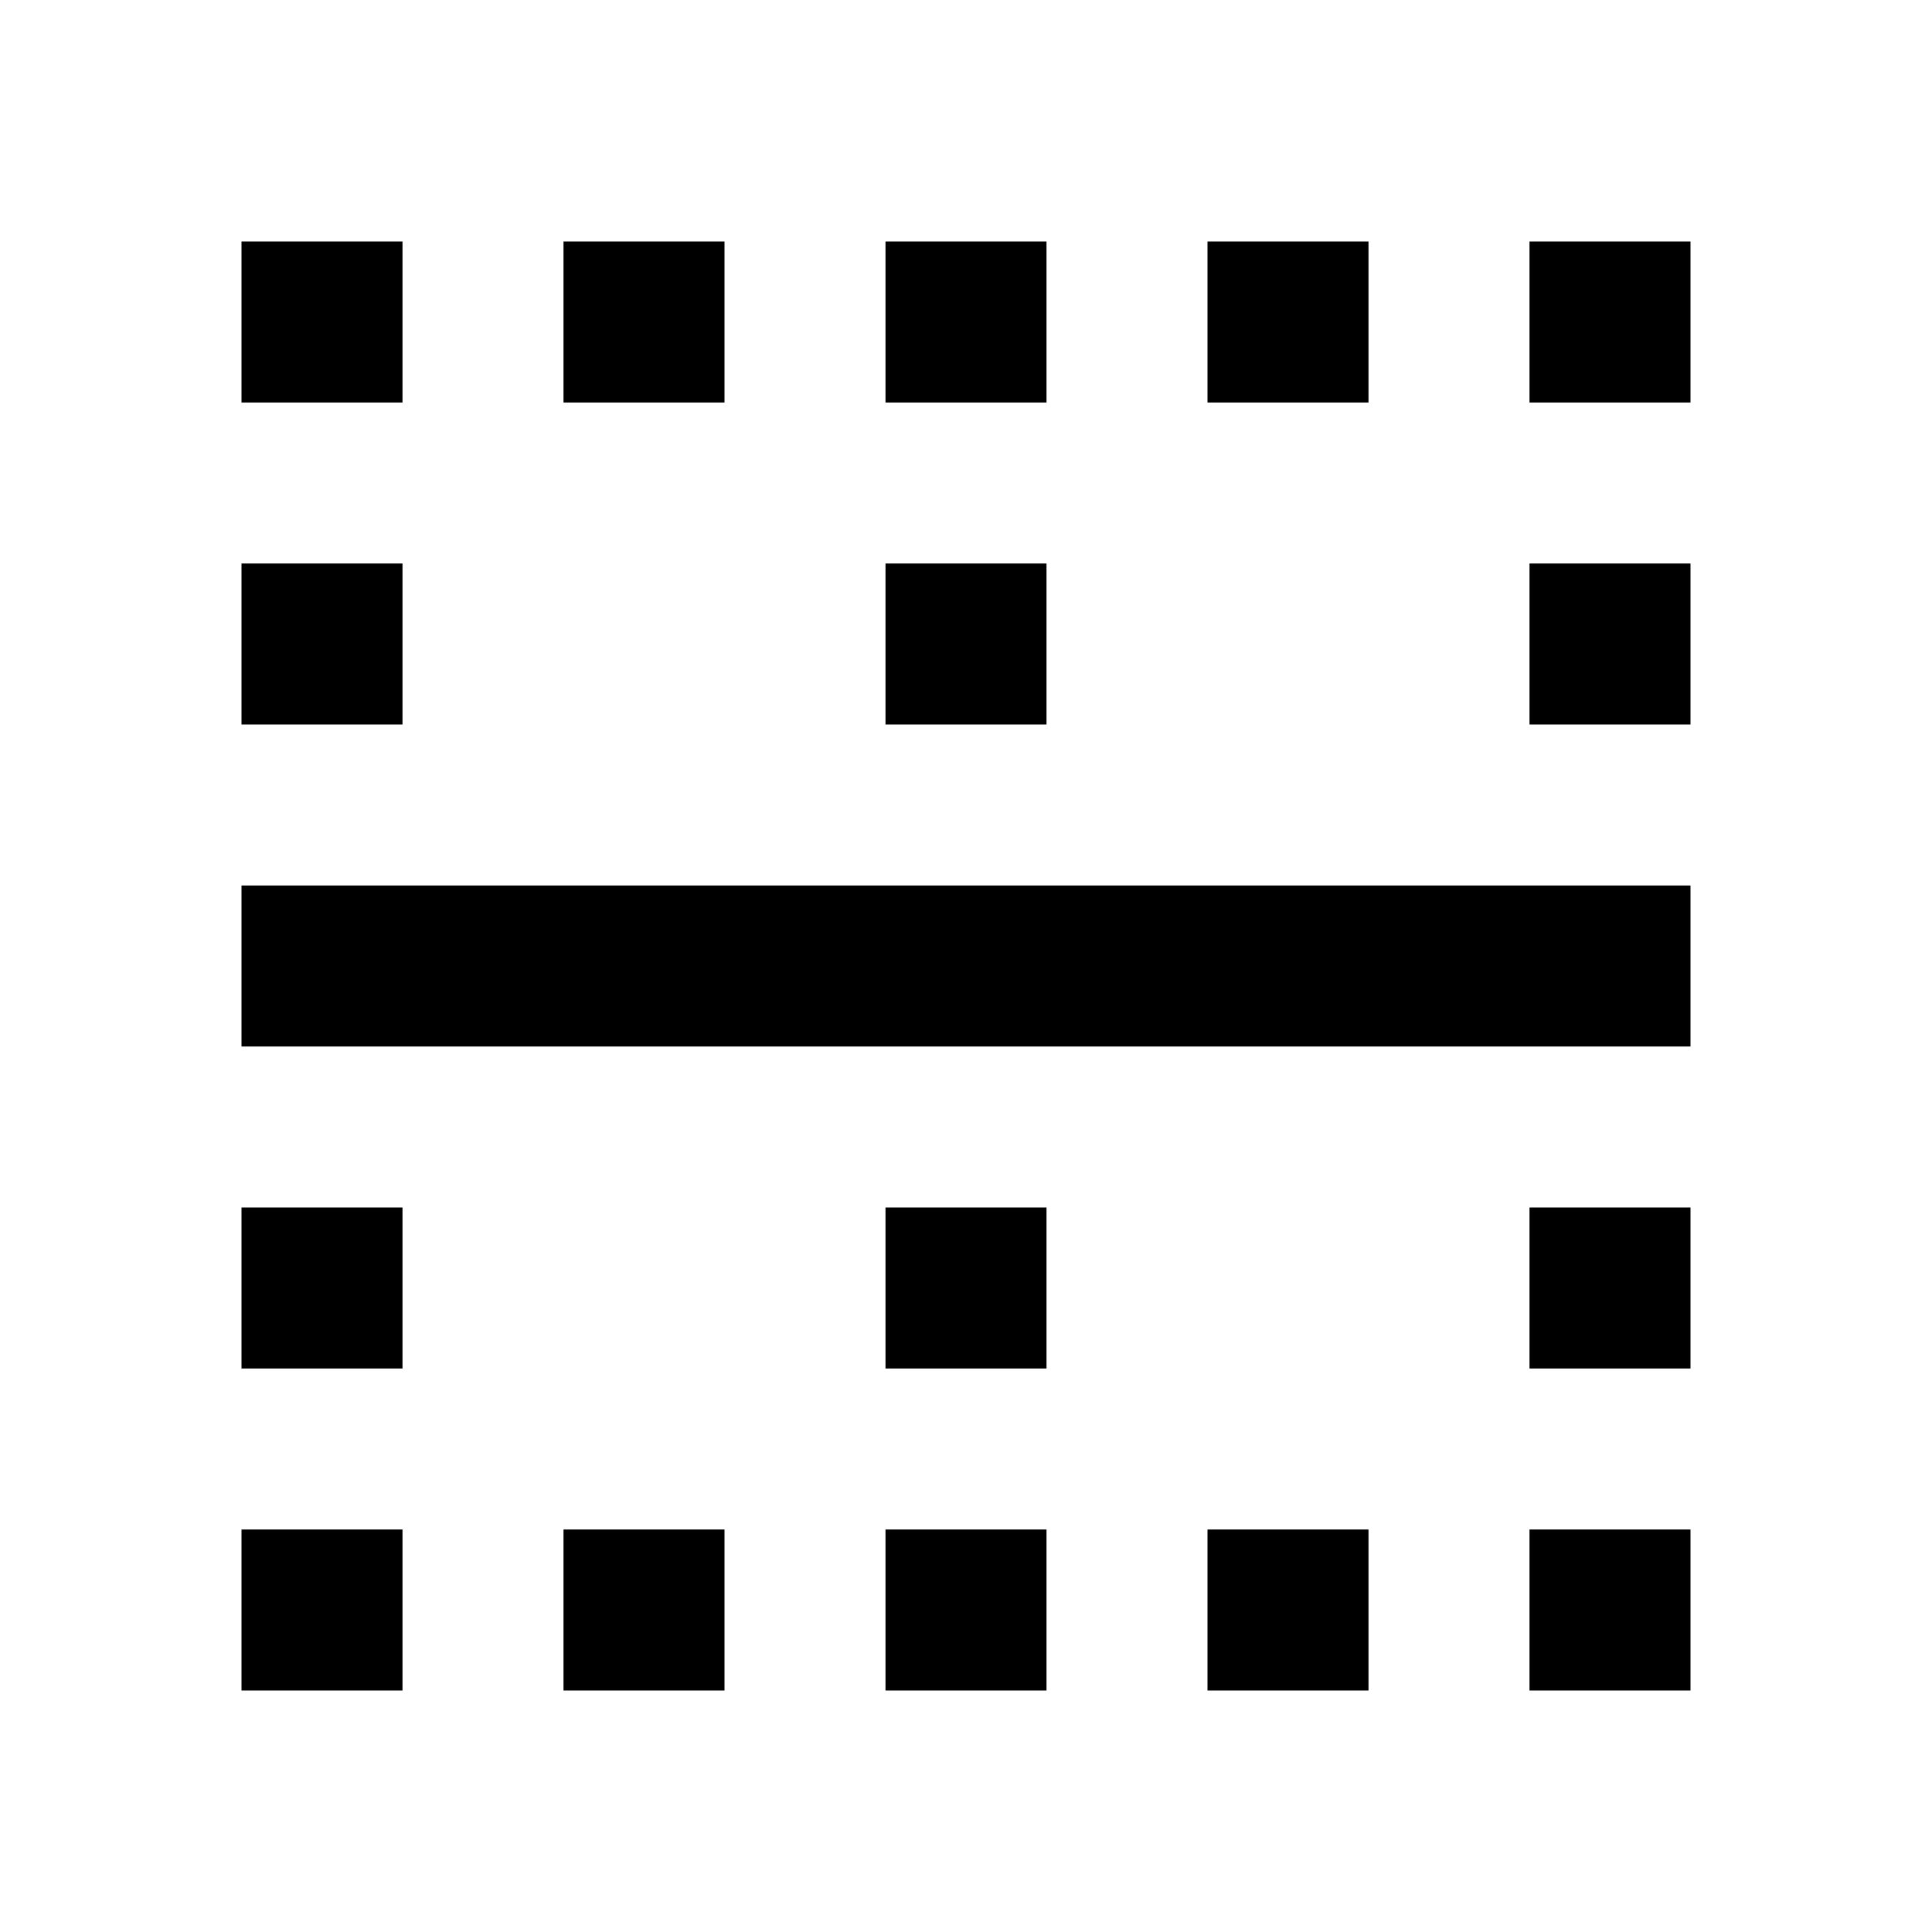
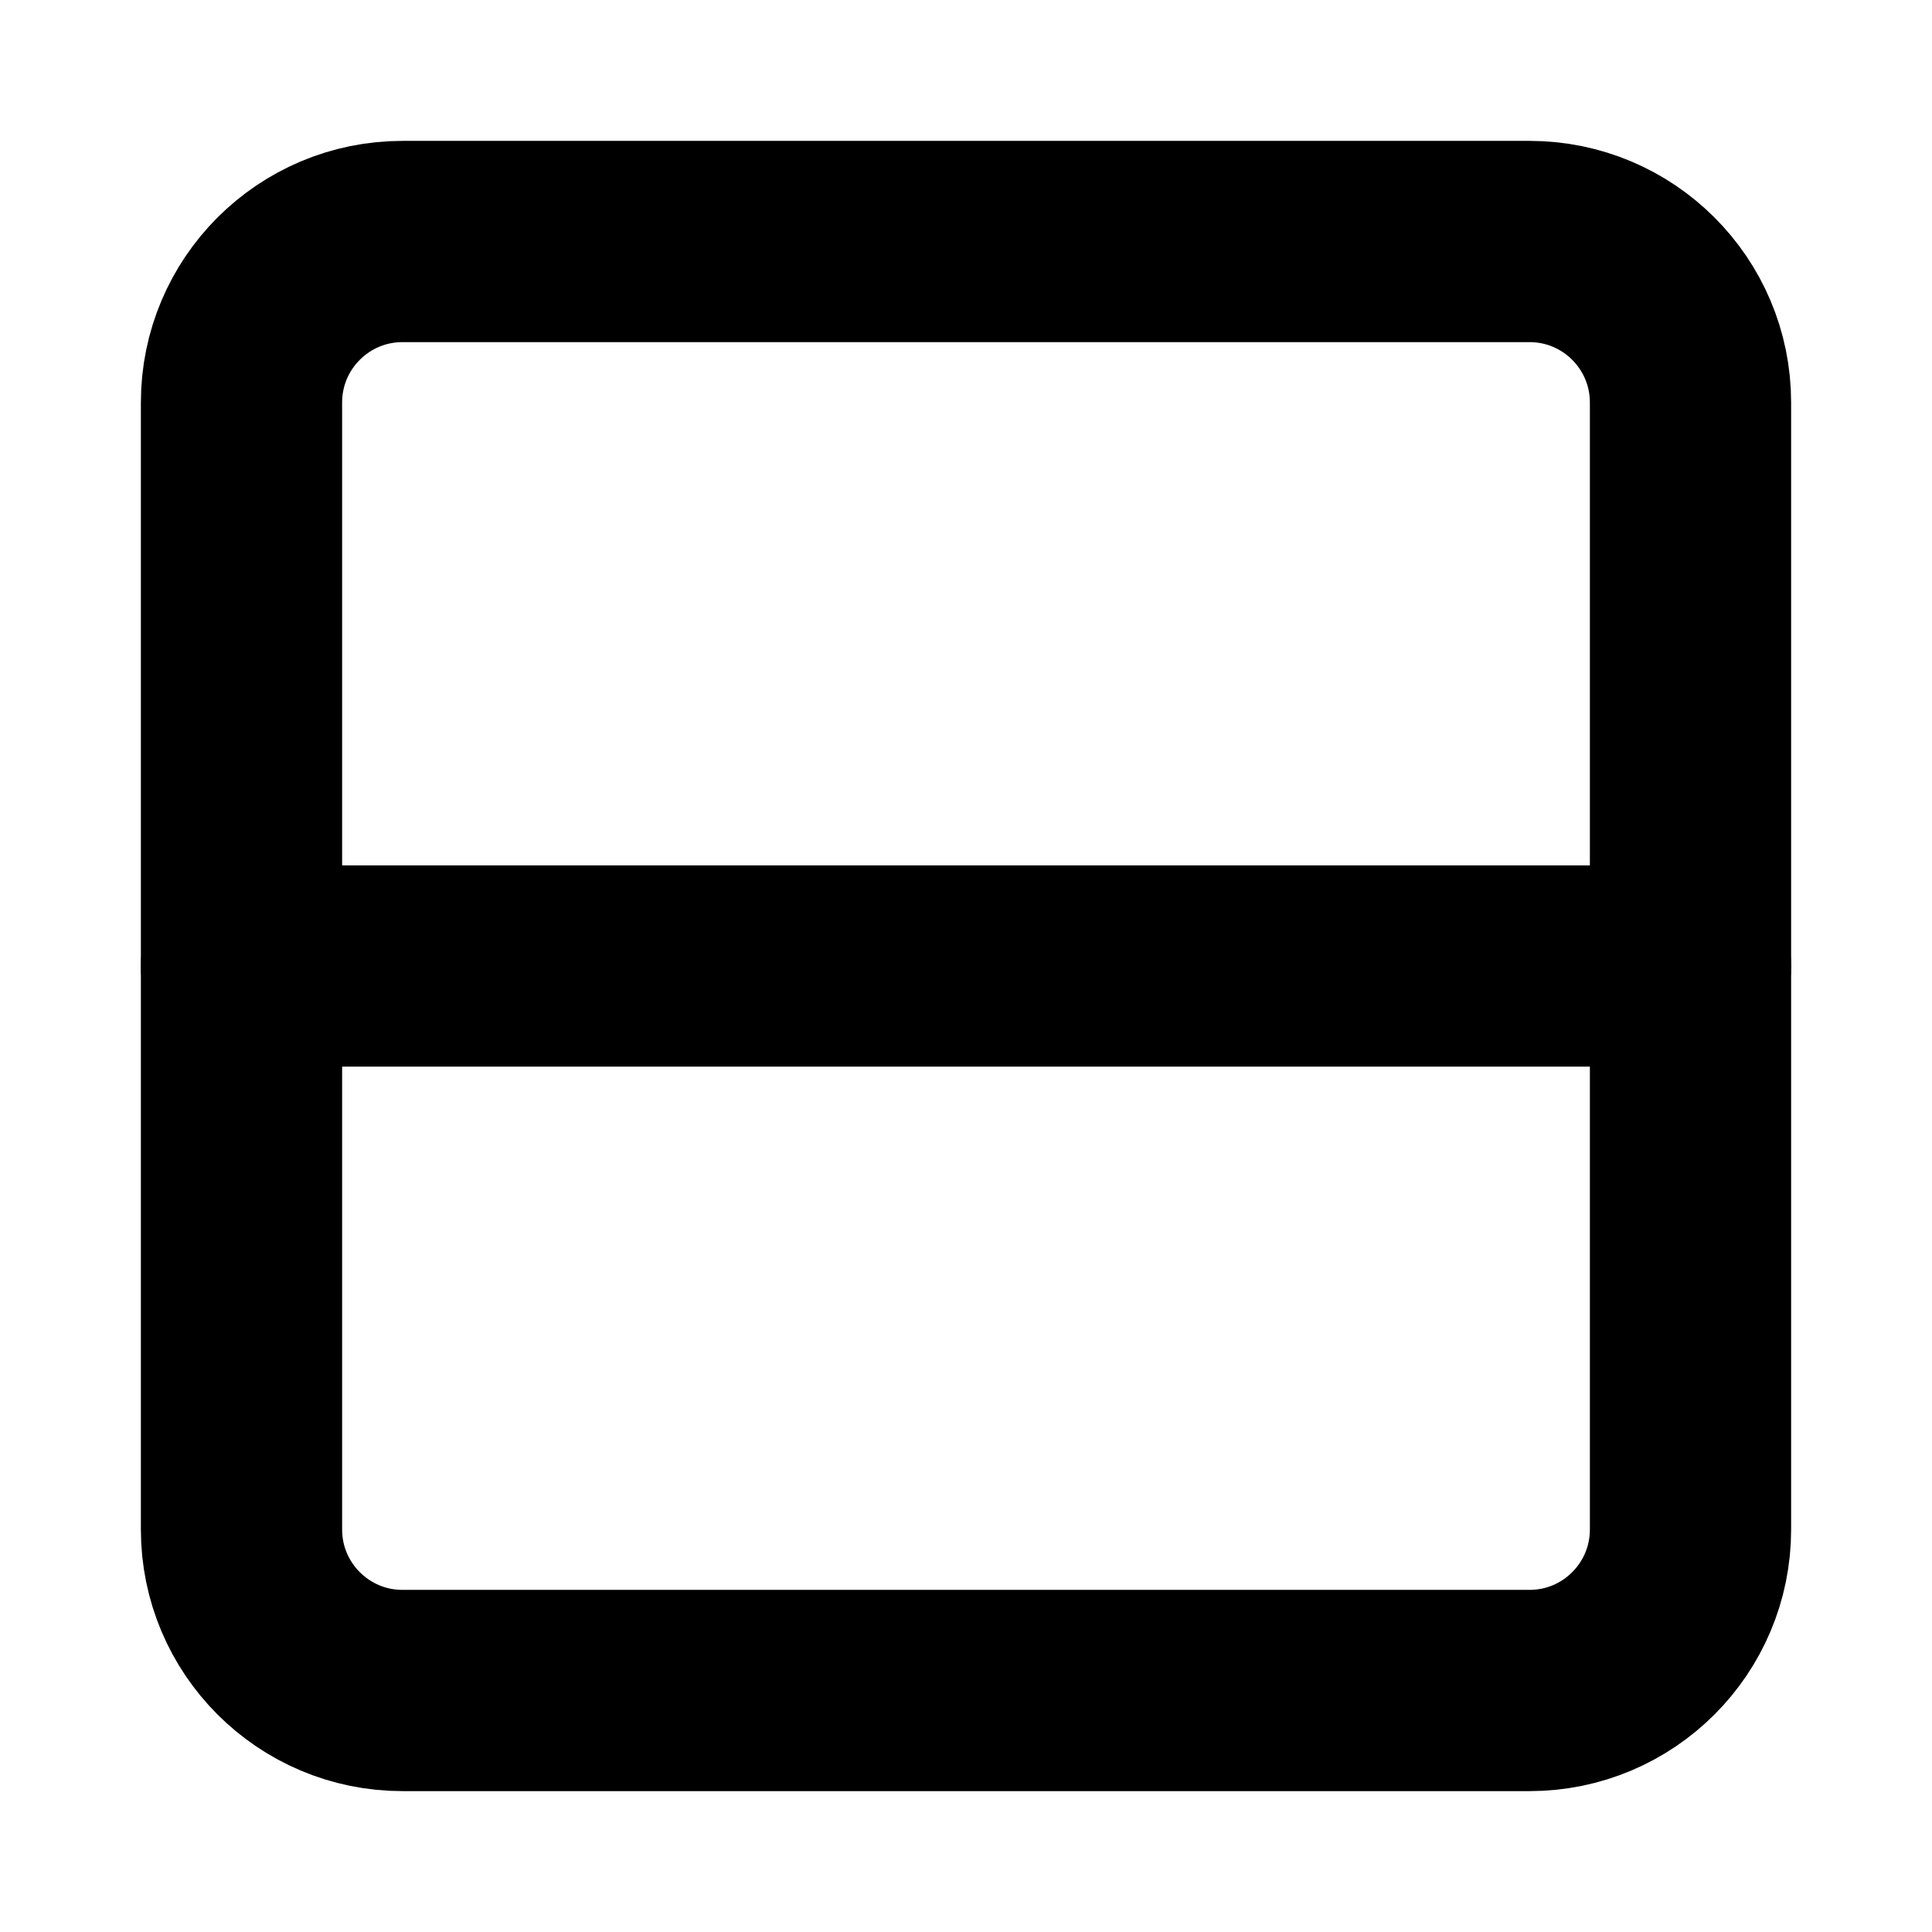
- <svg xmlns="http://www.w3.org/2000/svg" viewBox="0 0 48 48">
-   <path d="M6 42h4v-4h-4v4zm4-28h-4v4h4v-4zm-4 20h4v-4h-4v4zm8 8h4v-4h-4v4zm-4-36h-4v4h4v-4zm8 0h-4v4h4v-4zm16 0h-4v4h4v-4zm-8 8h-4v4h4v-4zm0-8h-4v4h4v-4zm12 28h4v-4h-4v4zm-16 8h4v-4h-4v4zm-16-16h36v-4h-36v4zm32-20v4h4v-4h-4zm0 12h4v-4h-4v4zm-16 16h4v-4h-4v4zm8 8h4v-4h-4v4zm8 0h4v-4h-4v4z" />
-   <path d="M0 0h48v48h-48z" fill="none" />
+ <svg xmlns="http://www.w3.org/2000/svg" width="24" height="24" viewBox="0 0 24 24" fill="none" stroke="currentColor" stroke-width="2.5" stroke-linecap="round" stroke-linejoin="round">
+   <g fill="none">
+     <rect x="3" y="3" width="18" height="18" rx="2" />
+     <path d="M3 12h18" />
+   </g>
</svg>
